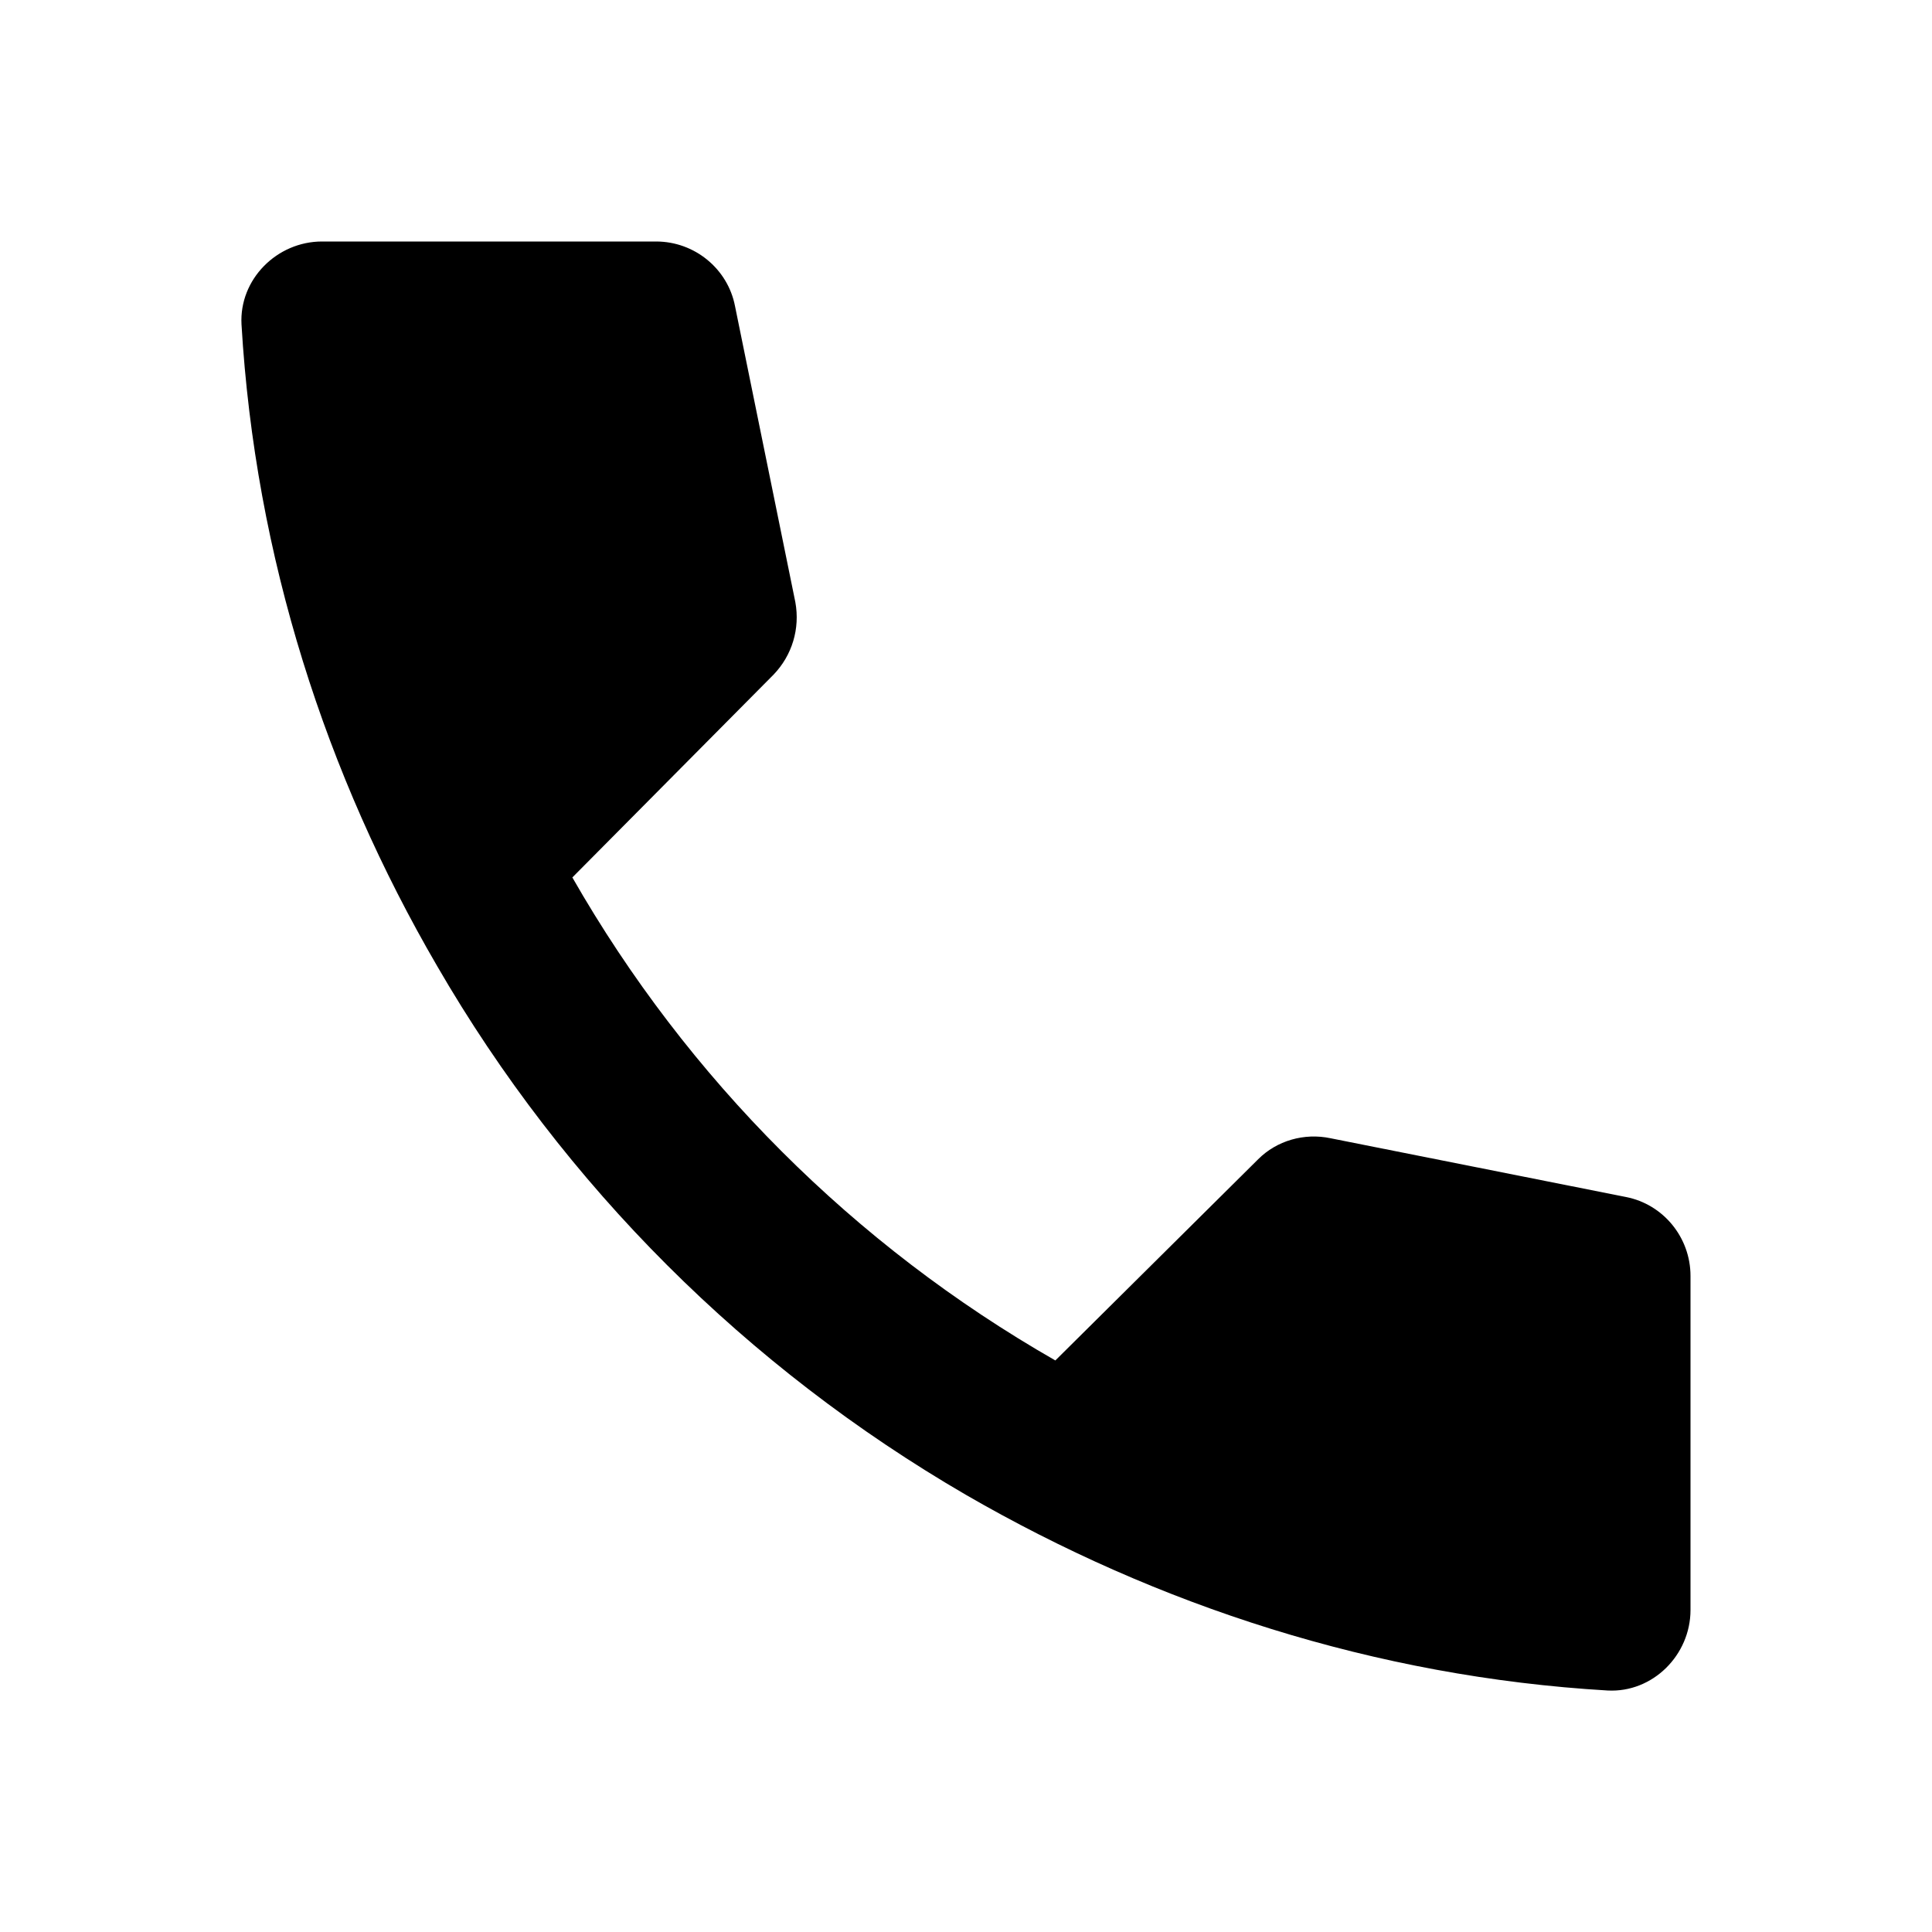
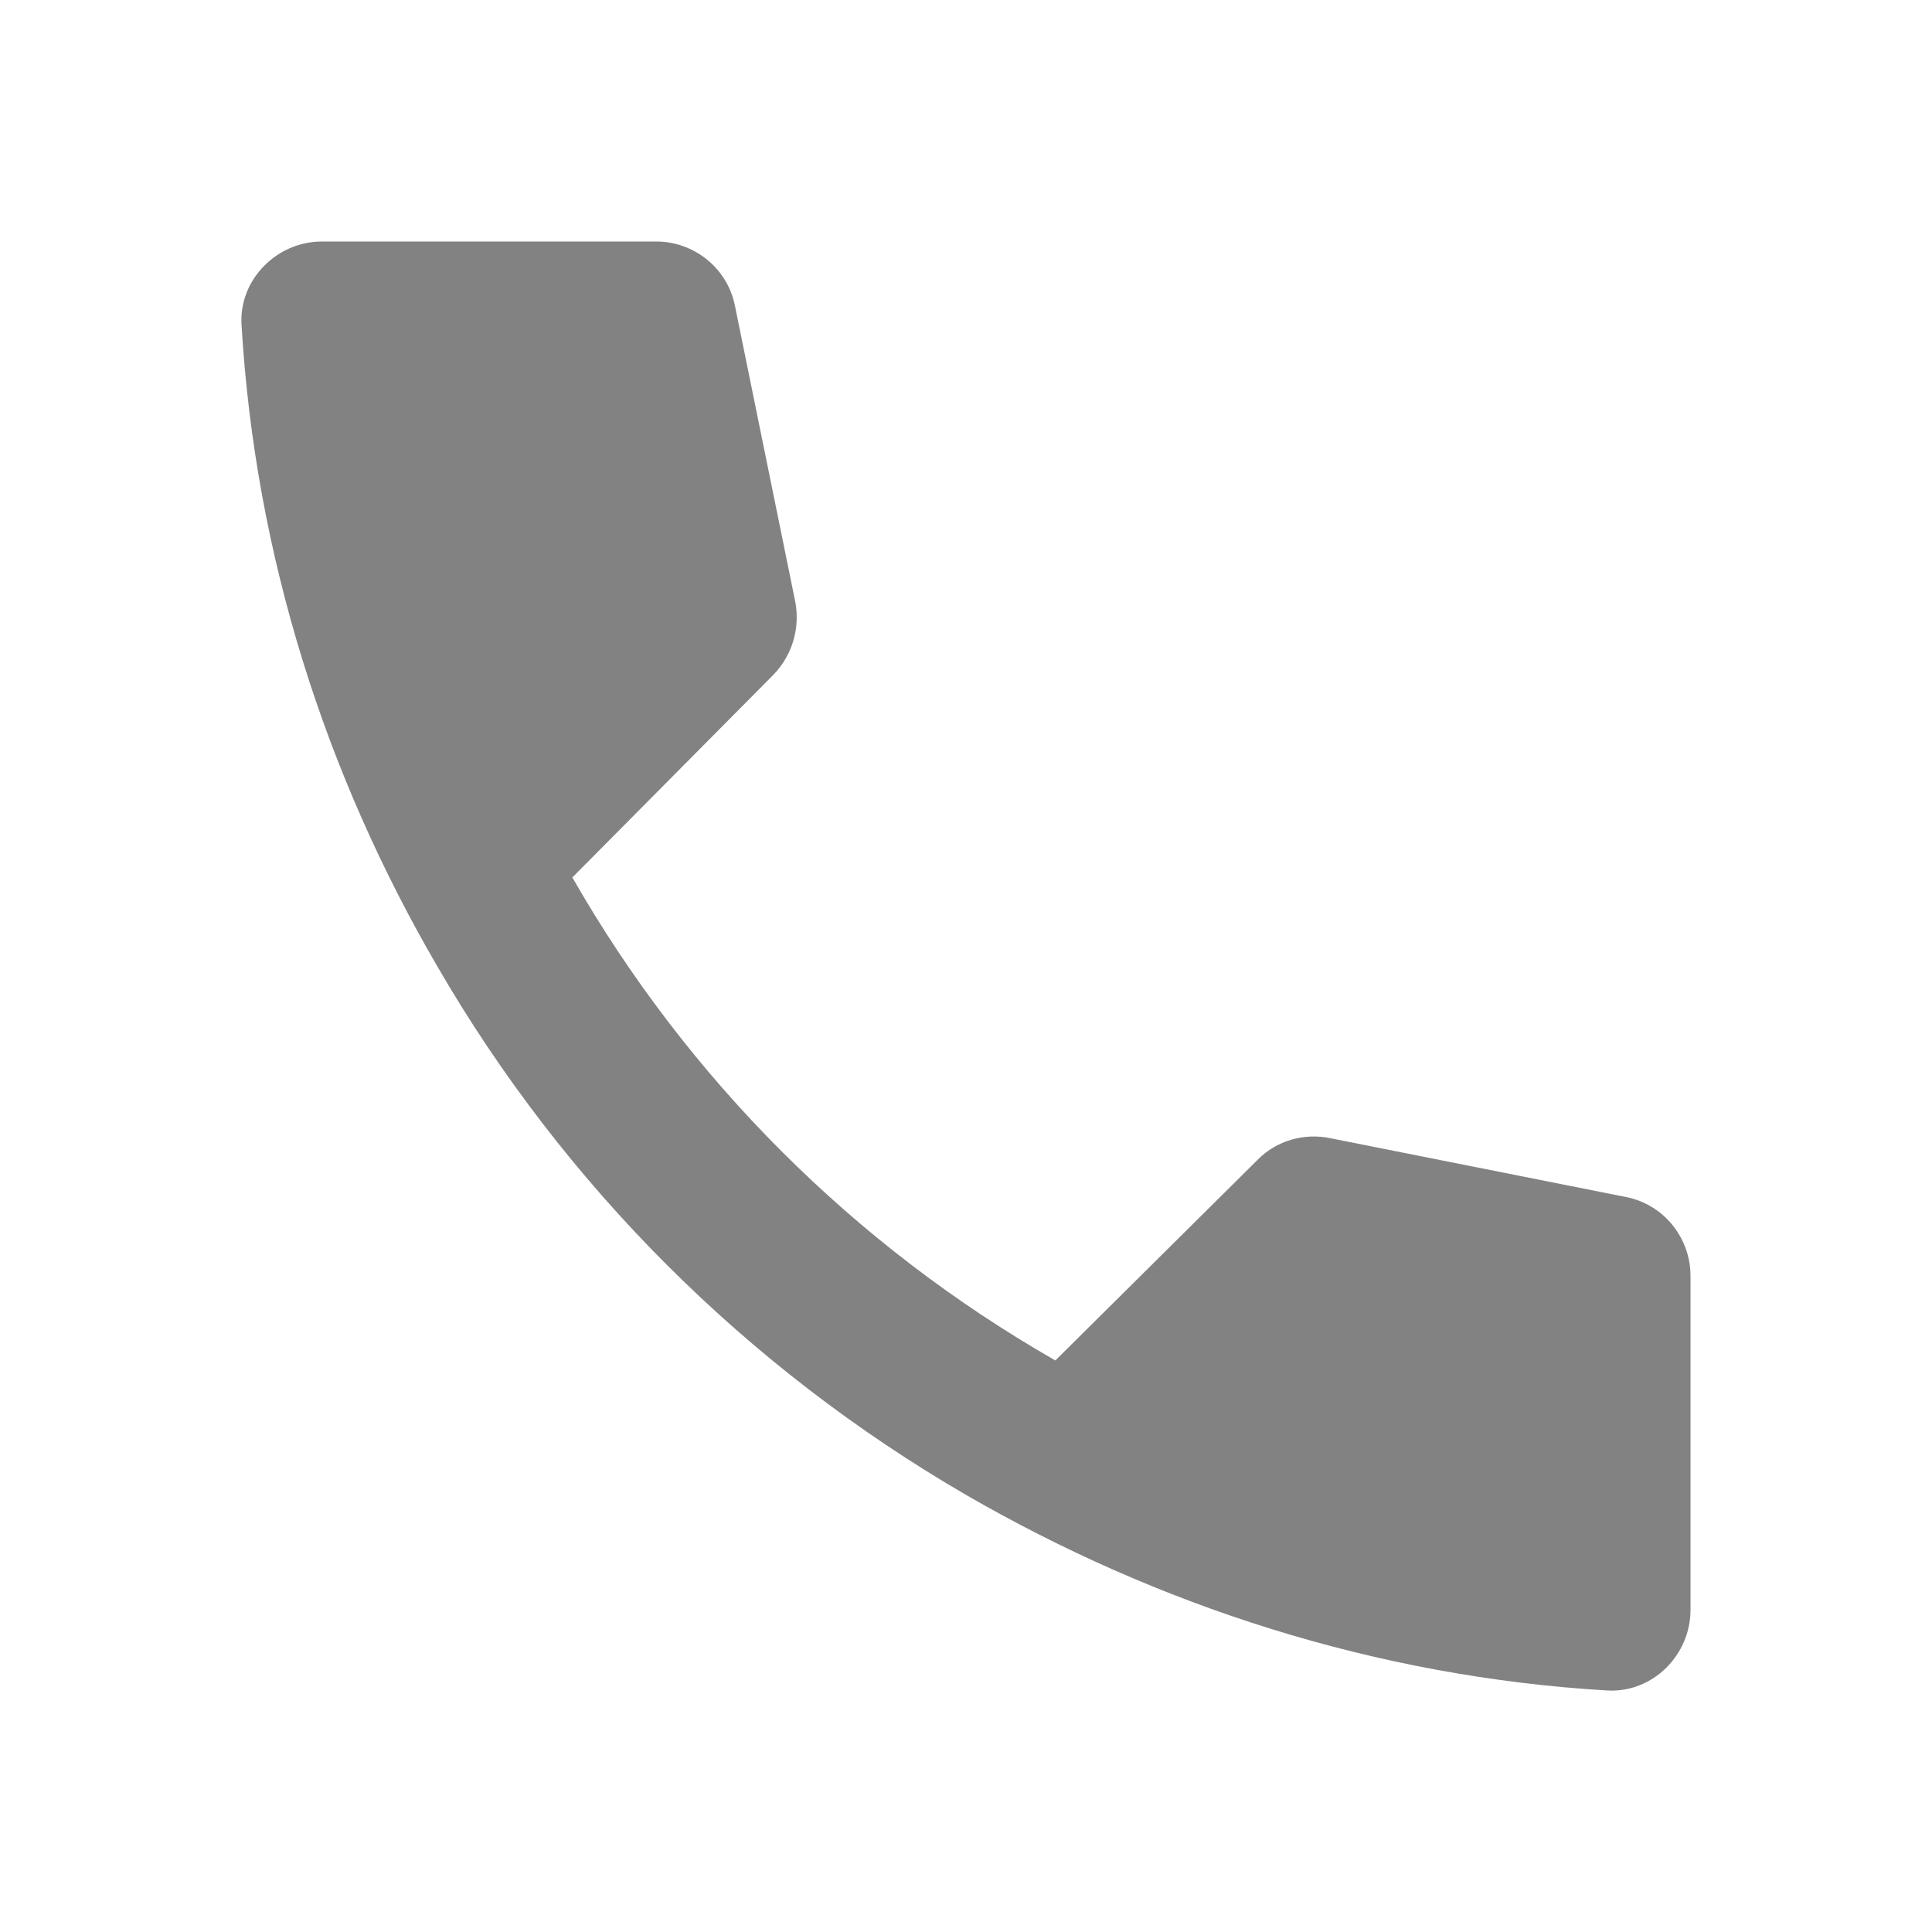
- <svg xmlns="http://www.w3.org/2000/svg" enable-background="new 0 0 24 24" height="24" viewBox="0 0 24 24" width="24">
+ <svg xmlns="http://www.w3.org/2000/svg" fill="#828282" enable-background="new 0 0 24 24" height="24" viewBox="0 0 24 24" width="24">
  <g>
    <rect fill="none" height="24" width="24" />
  </g>
  <g>
    <path d="M15.63,14.4l-2.52,2.5c-2.5-1.43-4.57-3.5-6-6l2.5-2.52c0.23-0.24,0.33-0.57,0.27-0.9L9.13,3.8C9.04,3.34,8.63,3,8.15,3 L4,3C3.44,3,2.97,3.47,3,4.03C3.17,6.92,4.05,9.63,5.43,12c1.58,2.73,3.85,4.99,6.57,6.57c2.37,1.37,5.08,2.26,7.97,2.43 c0.56,0.03,1.03-0.44,1.03-1l0-4.15c0-0.48-0.34-0.89-0.8-0.98l-3.67-0.73C16.2,14.07,15.86,14.17,15.63,14.4z" />
  </g>
</svg>
